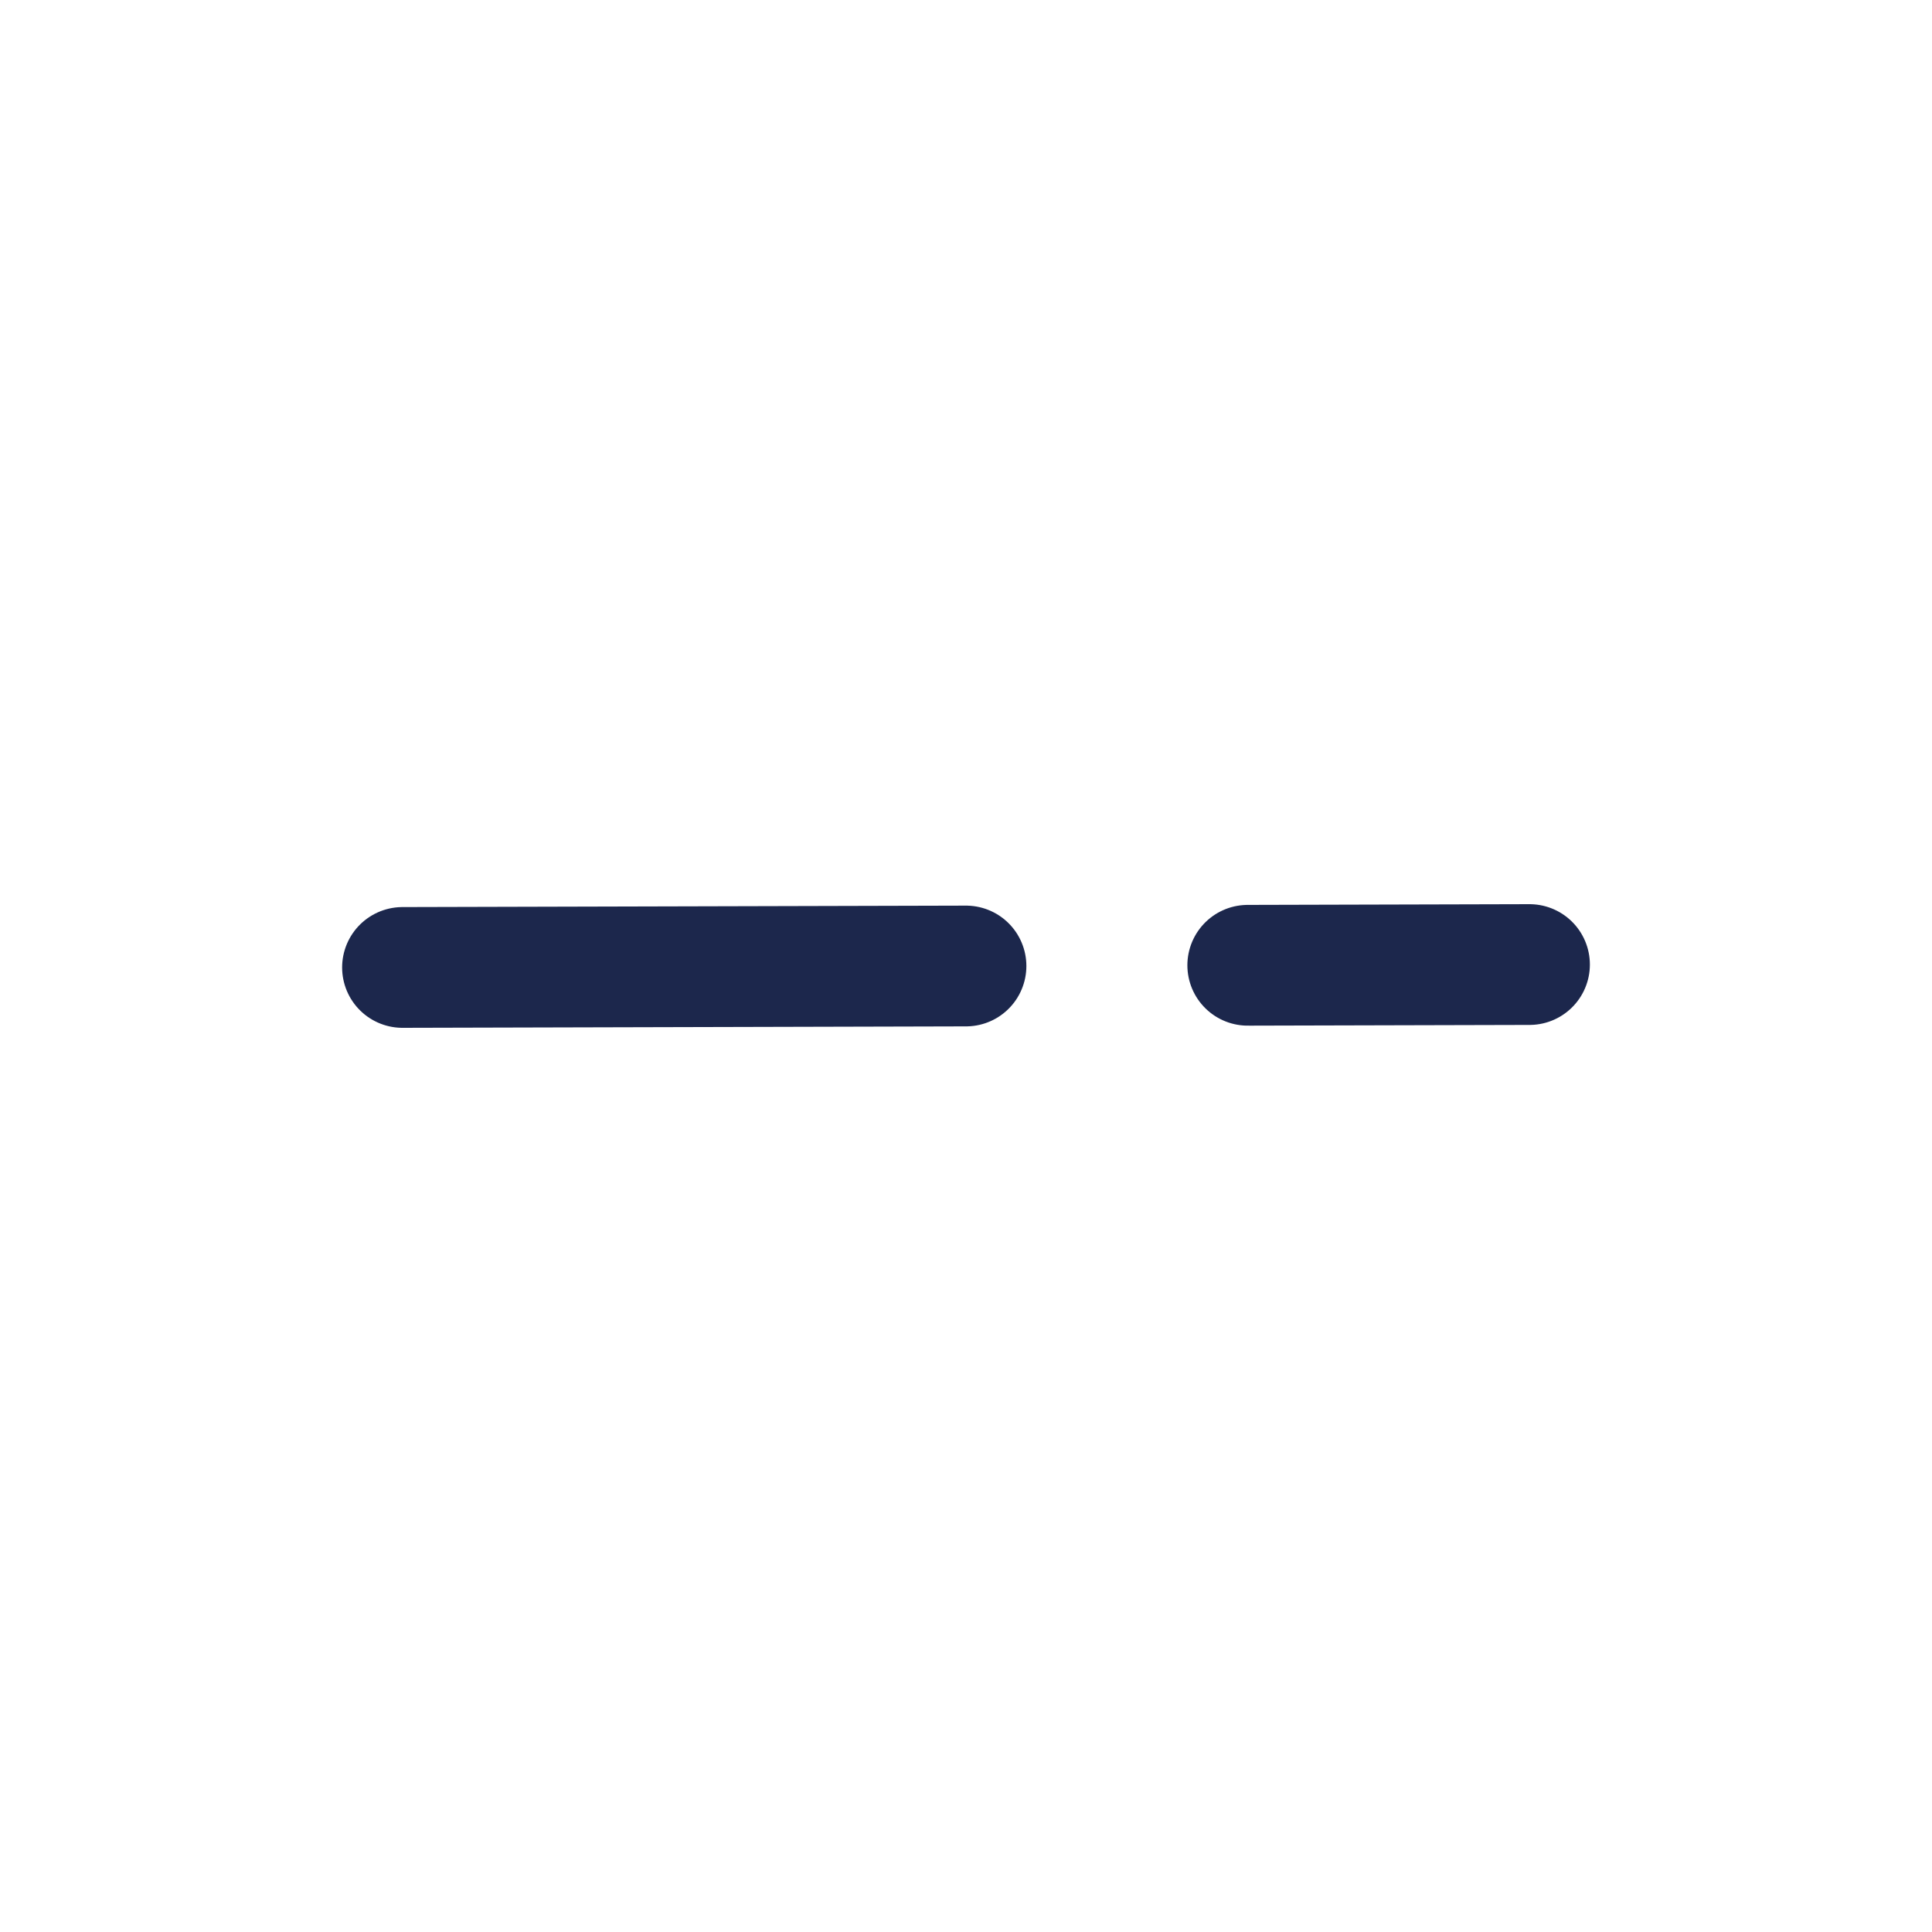
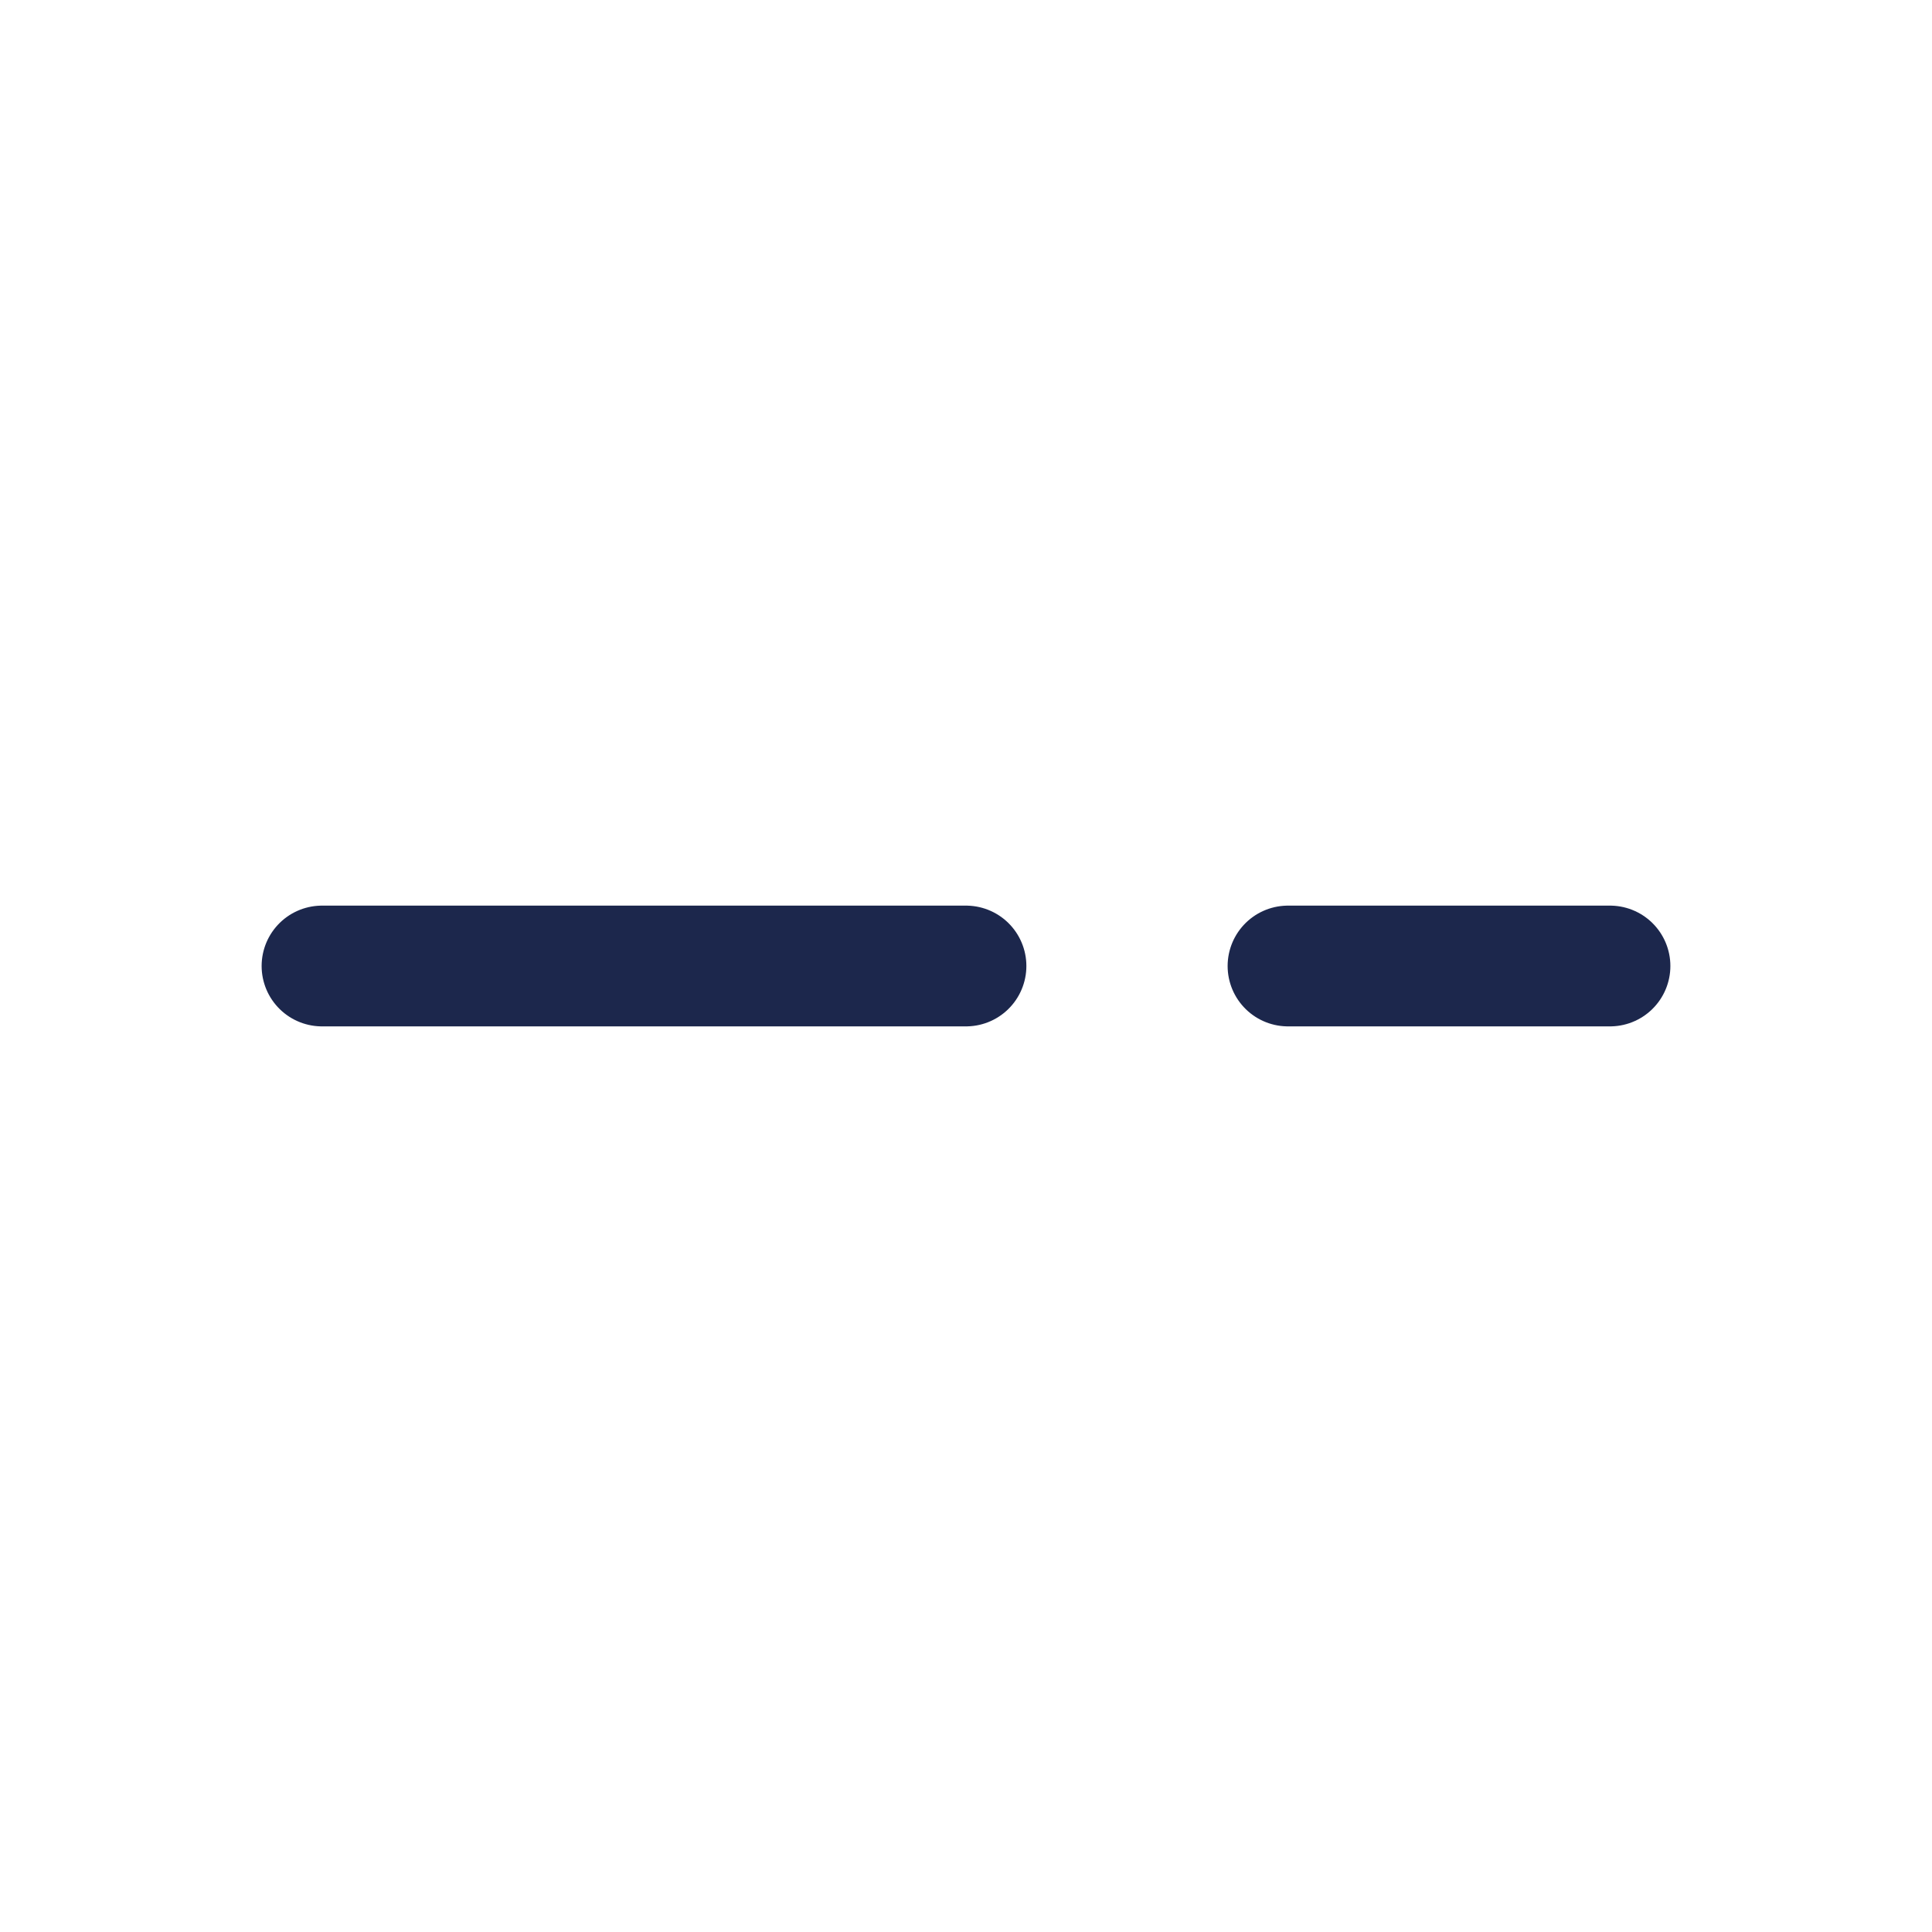
<svg xmlns="http://www.w3.org/2000/svg" width="24" height="24" viewBox="0 0 24 24" fill="none">
-   <path d="M5 12.018L12 12" stroke="#1C274C" stroke-width="1.5" stroke-linecap="round" />
-   <path d="M15.5 11.991L19 11.982" stroke="#1C274C" stroke-width="1.5" stroke-linecap="round" />
+   <path d="M20 12H16" stroke="#1C274C" stroke-width="1.5" stroke-linecap="round" />
+   <path d="M12 12L4 12" stroke="#1C274C" stroke-width="1.5" stroke-linecap="round" />
</svg>
